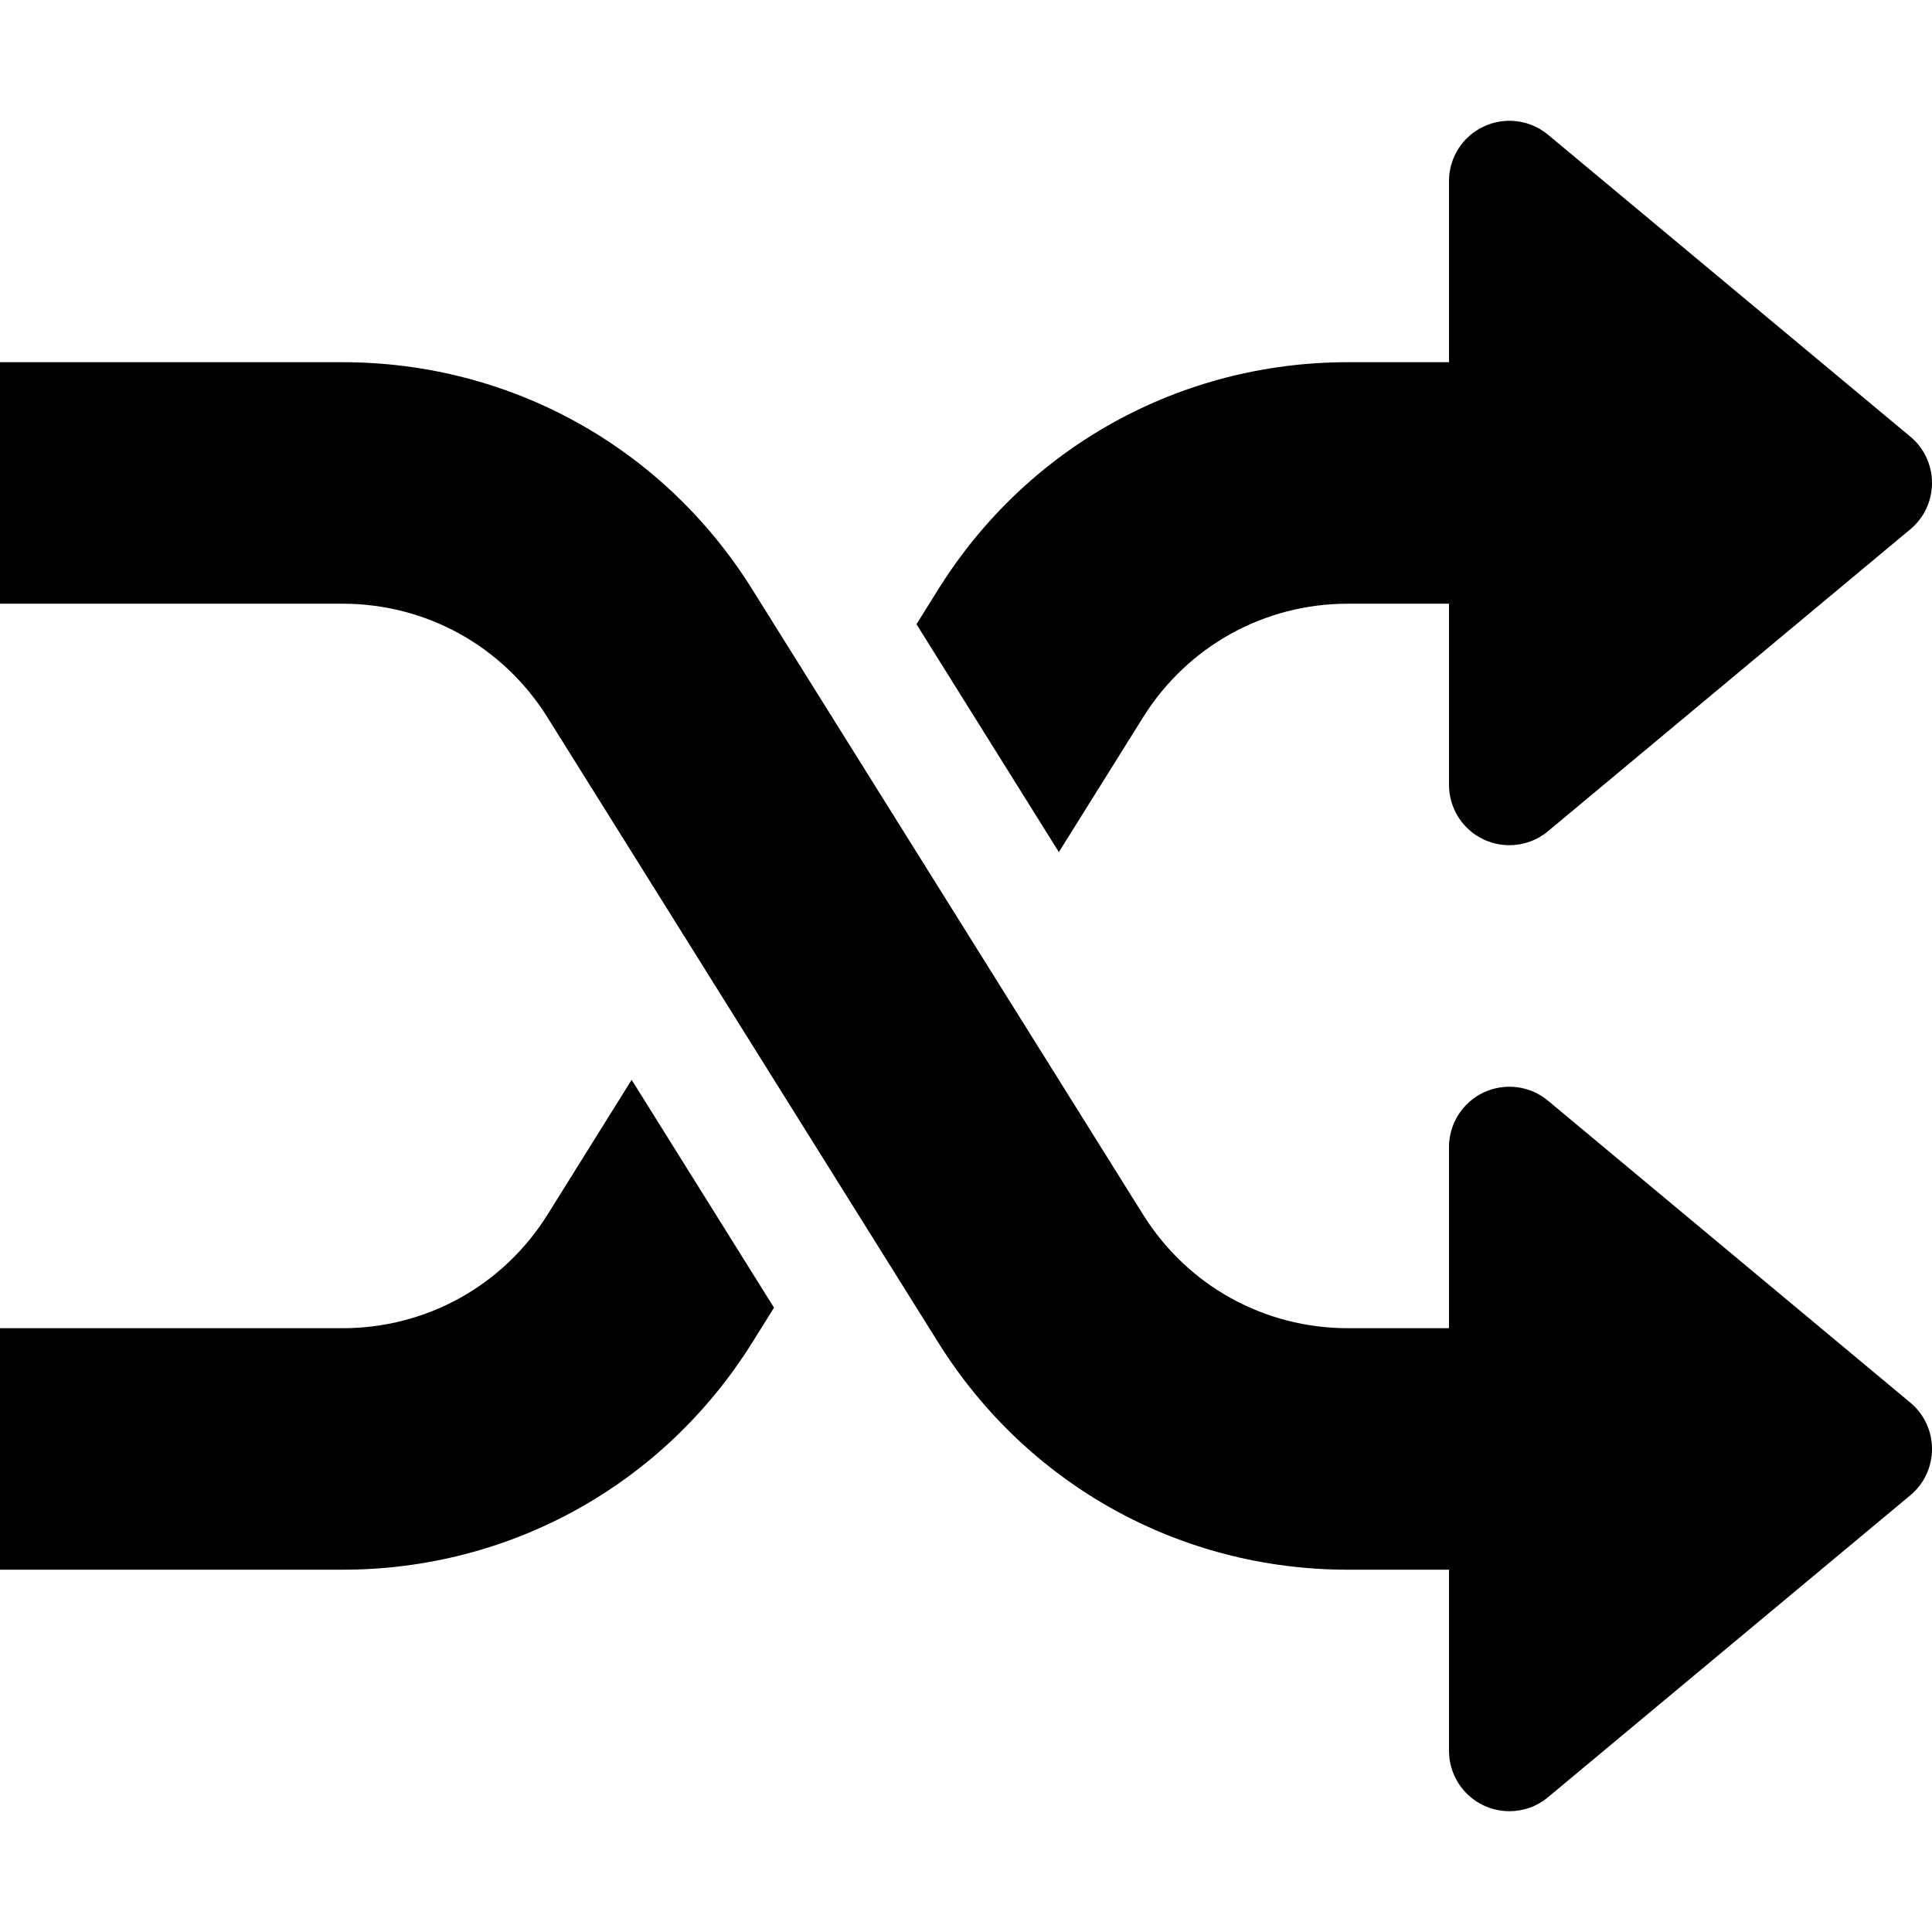
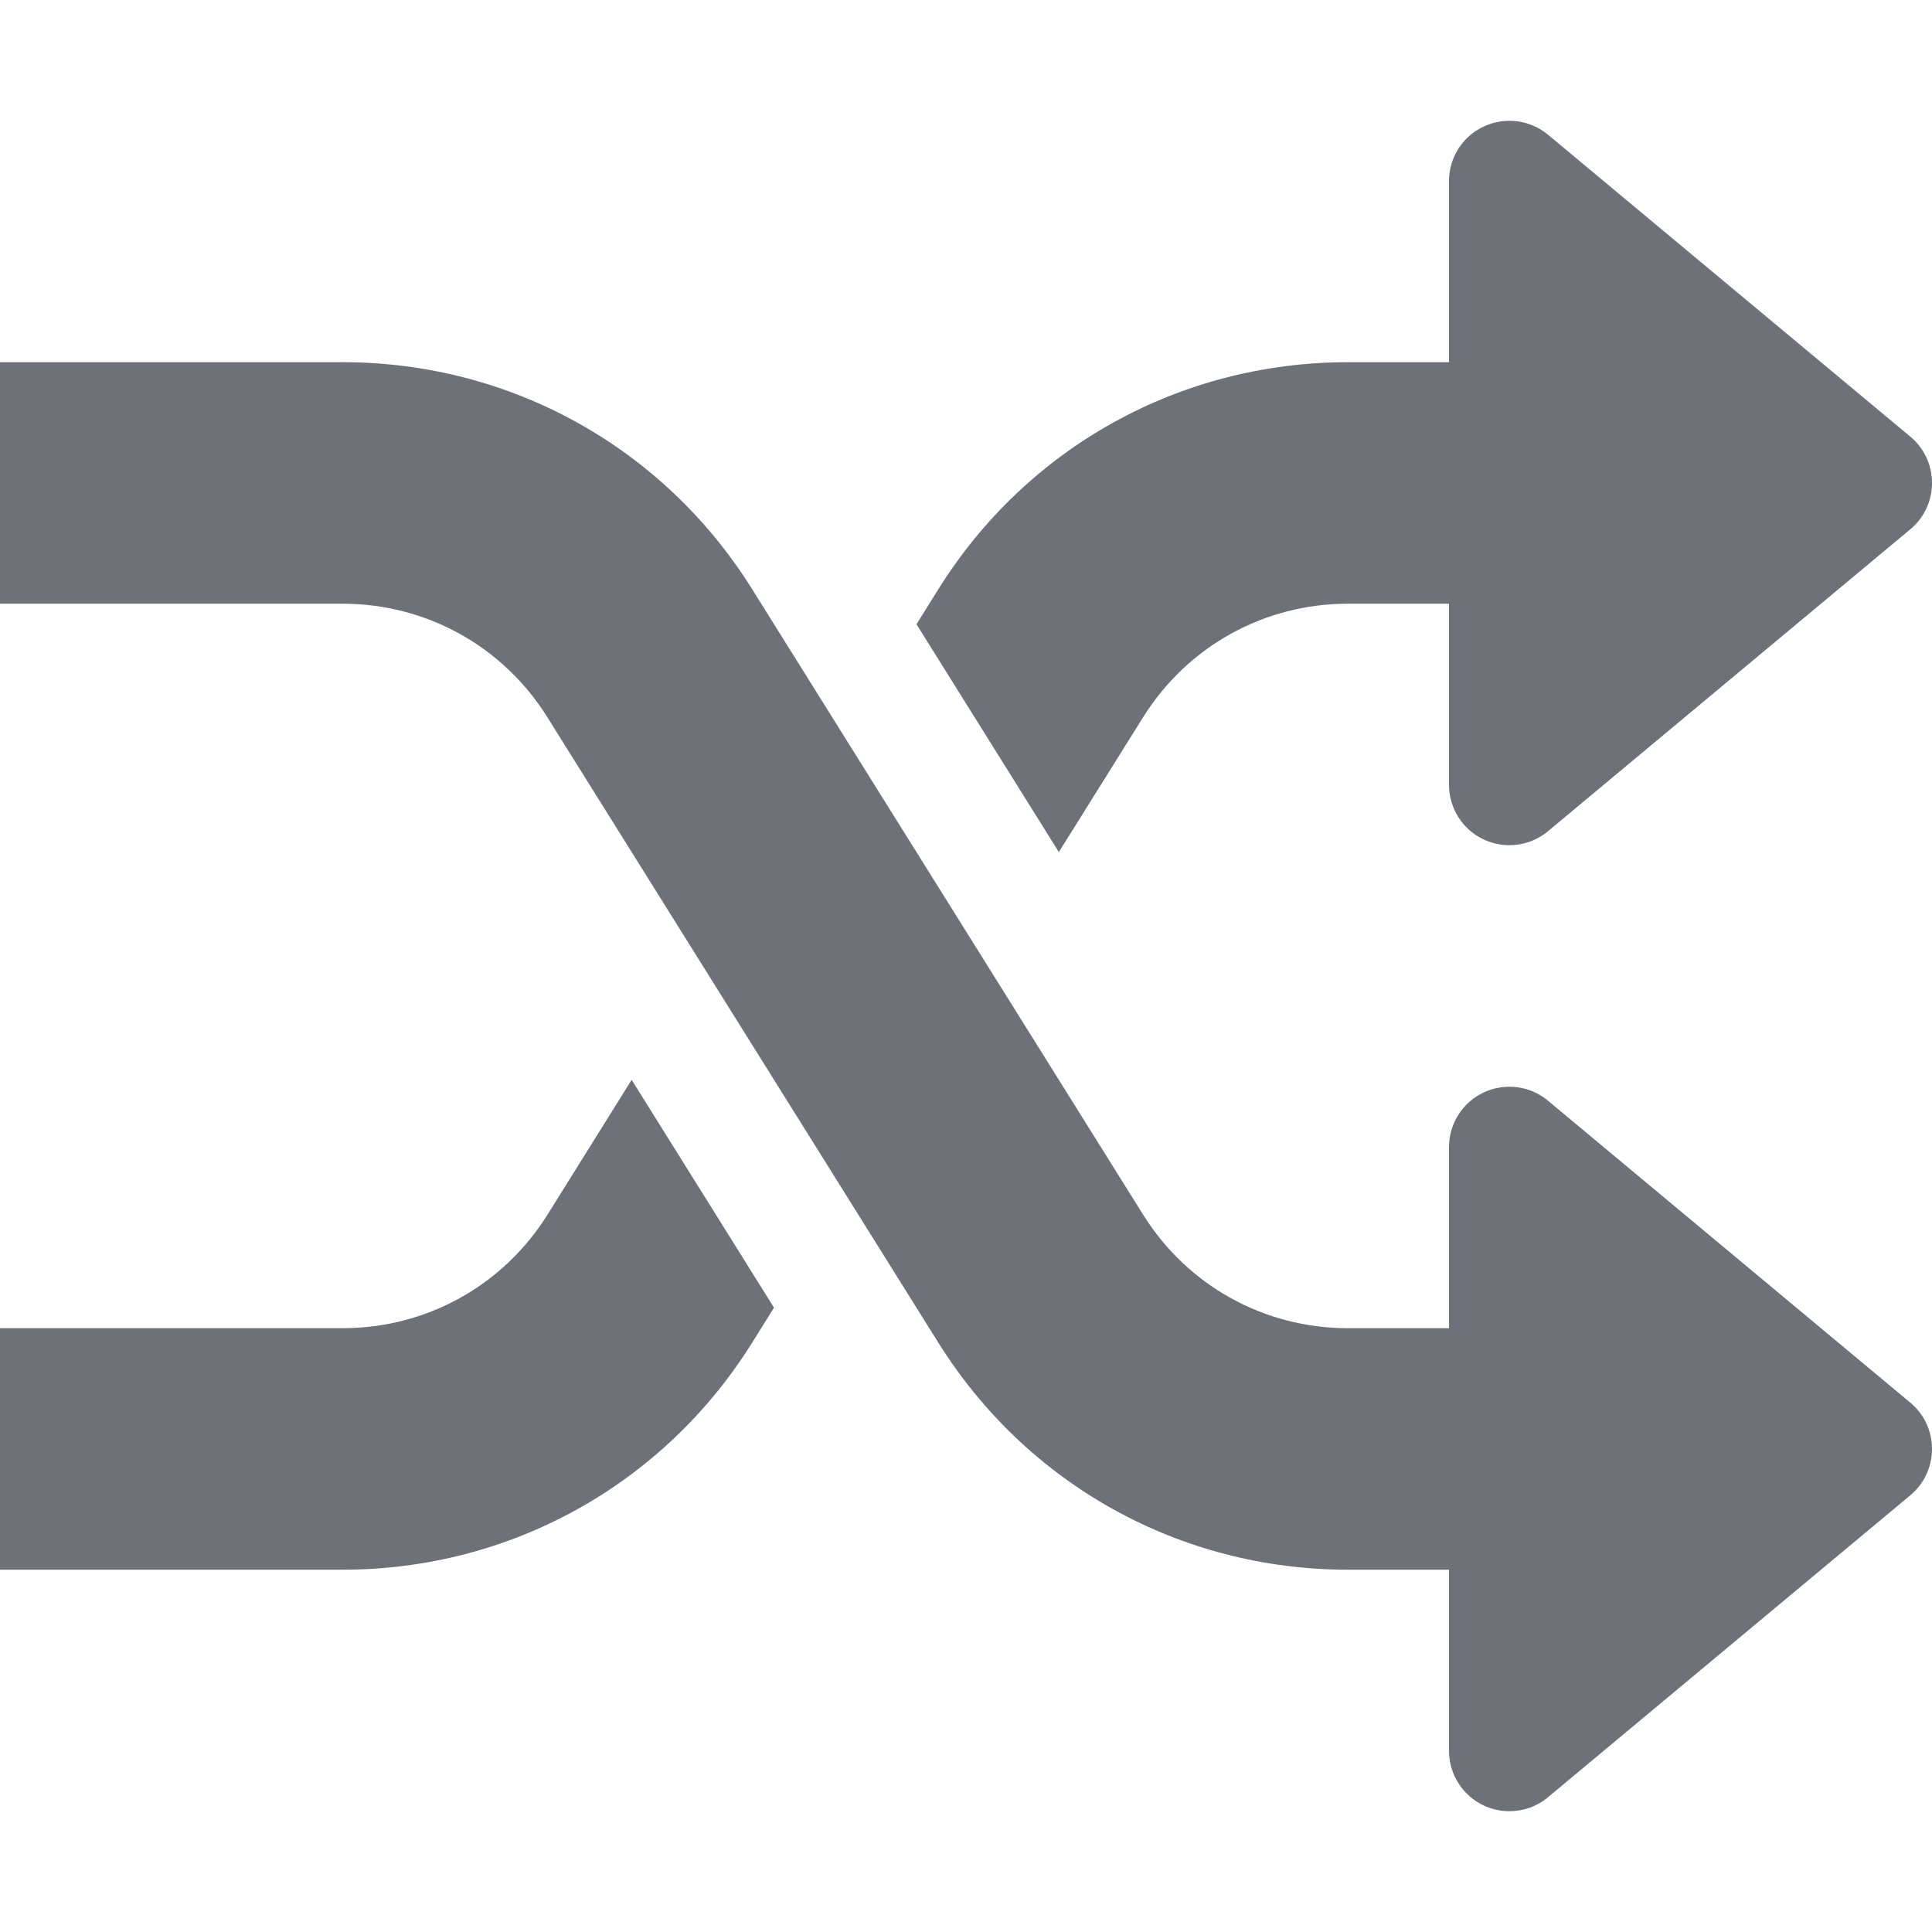
<svg xmlns="http://www.w3.org/2000/svg" version="1.1" id="Capa_1" x="0px" y="0px" viewBox="0 0 512 512" style="enable-background:new 0 0 512 512;" xml:space="preserve">
  <g>
    <g>
-       <path d="M506.24,371.7l-96-80c-4.768-4-11.424-4.8-17.024-2.208c-5.632,2.656-9.216,8.288-9.216,14.496v48h-26.784    c-22.208,0-42.496-11.264-54.272-30.08l-103.616-165.76c-23.52-37.664-64.096-60.16-108.544-60.16H0v64h90.784    c22.208,0,42.496,11.264,54.272,30.08l103.616,165.76c23.552,37.664,64.128,60.16,108.544,60.16H384v48    c0,6.208,3.584,11.84,9.216,14.496c2.144,0.992,4.48,1.504,6.784,1.504c3.68,0,7.328-1.248,10.24-3.712l96-80    c3.68-3.04,5.76-7.552,5.76-12.288C512,379.252,509.92,374.74,506.24,371.7z" />
+       <path fill="#6E7177" d="M506.24,371.7l-96-80c-4.768-4-11.424-4.8-17.024-2.208c-5.632,2.656-9.216,8.288-9.216,14.496v48h-26.784    c-22.208,0-42.496-11.264-54.272-30.08l-103.616-165.76c-23.52-37.664-64.096-60.16-108.544-60.16H0v64h90.784    c22.208,0,42.496,11.264,54.272,30.08l103.616,165.76c23.552,37.664,64.128,60.16,108.544,60.16H384v48    c0,6.208,3.584,11.84,9.216,14.496c2.144,0.992,4.48,1.504,6.784,1.504c3.68,0,7.328-1.248,10.24-3.712l96-80    c3.68-3.04,5.76-7.552,5.76-12.288C512,379.252,509.92,374.74,506.24,371.7z" />
    </g>
  </g>
  <g>
    <g>
-       <path d="M506.24,115.7l-96-80c-4.768-3.968-11.424-4.8-17.024-2.176C387.584,36.116,384,41.78,384,47.988v48h-26.784    c-44.448,0-85.024,22.496-108.544,60.16l-5.792,9.28l37.728,60.384l22.336-35.744c11.776-18.816,32.064-30.08,54.272-30.08H384v48    c0,6.208,3.584,11.872,9.216,14.496c2.144,0.992,4.48,1.504,6.784,1.504c3.68,0,7.328-1.28,10.24-3.712l96-80    c3.68-3.04,5.76-7.552,5.76-12.288C512,123.252,509.92,118.74,506.24,115.7z" />
+       <path fill="#6E7177" d="M506.24,115.7l-96-80c-4.768-3.968-11.424-4.8-17.024-2.176C387.584,36.116,384,41.78,384,47.988v48h-26.784    c-44.448,0-85.024,22.496-108.544,60.16l-5.792,9.28l37.728,60.384l22.336-35.744c11.776-18.816,32.064-30.08,54.272-30.08H384v48    c0,6.208,3.584,11.872,9.216,14.496c2.144,0.992,4.48,1.504,6.784,1.504c3.68,0,7.328-1.28,10.24-3.712l96-80    c3.68-3.04,5.76-7.552,5.76-12.288C512,123.252,509.92,118.74,506.24,115.7z" />
    </g>
  </g>
  <g>
    <g>
-       <path d="M167.392,286.164l-22.304,35.744c-11.776,18.816-32.096,30.08-54.304,30.08H0v64h90.784    c44.416,0,84.992-22.496,108.544-60.16l5.792-9.28L167.392,286.164z" />
+       <path fill="#6E7177" d="M167.392,286.164l-22.304,35.744c-11.776,18.816-32.096,30.08-54.304,30.08H0v64h90.784    c44.416,0,84.992-22.496,108.544-60.16l5.792-9.28L167.392,286.164z" />
    </g>
  </g>
  <g>
</g>
  <g>
</g>
  <g>
</g>
  <g>
</g>
  <g>
</g>
  <g>
</g>
  <g>
</g>
  <g>
</g>
  <g>
</g>
  <g>
</g>
  <g>
</g>
  <g>
</g>
  <g>
</g>
  <g>
</g>
  <g>
</g>
</svg>
